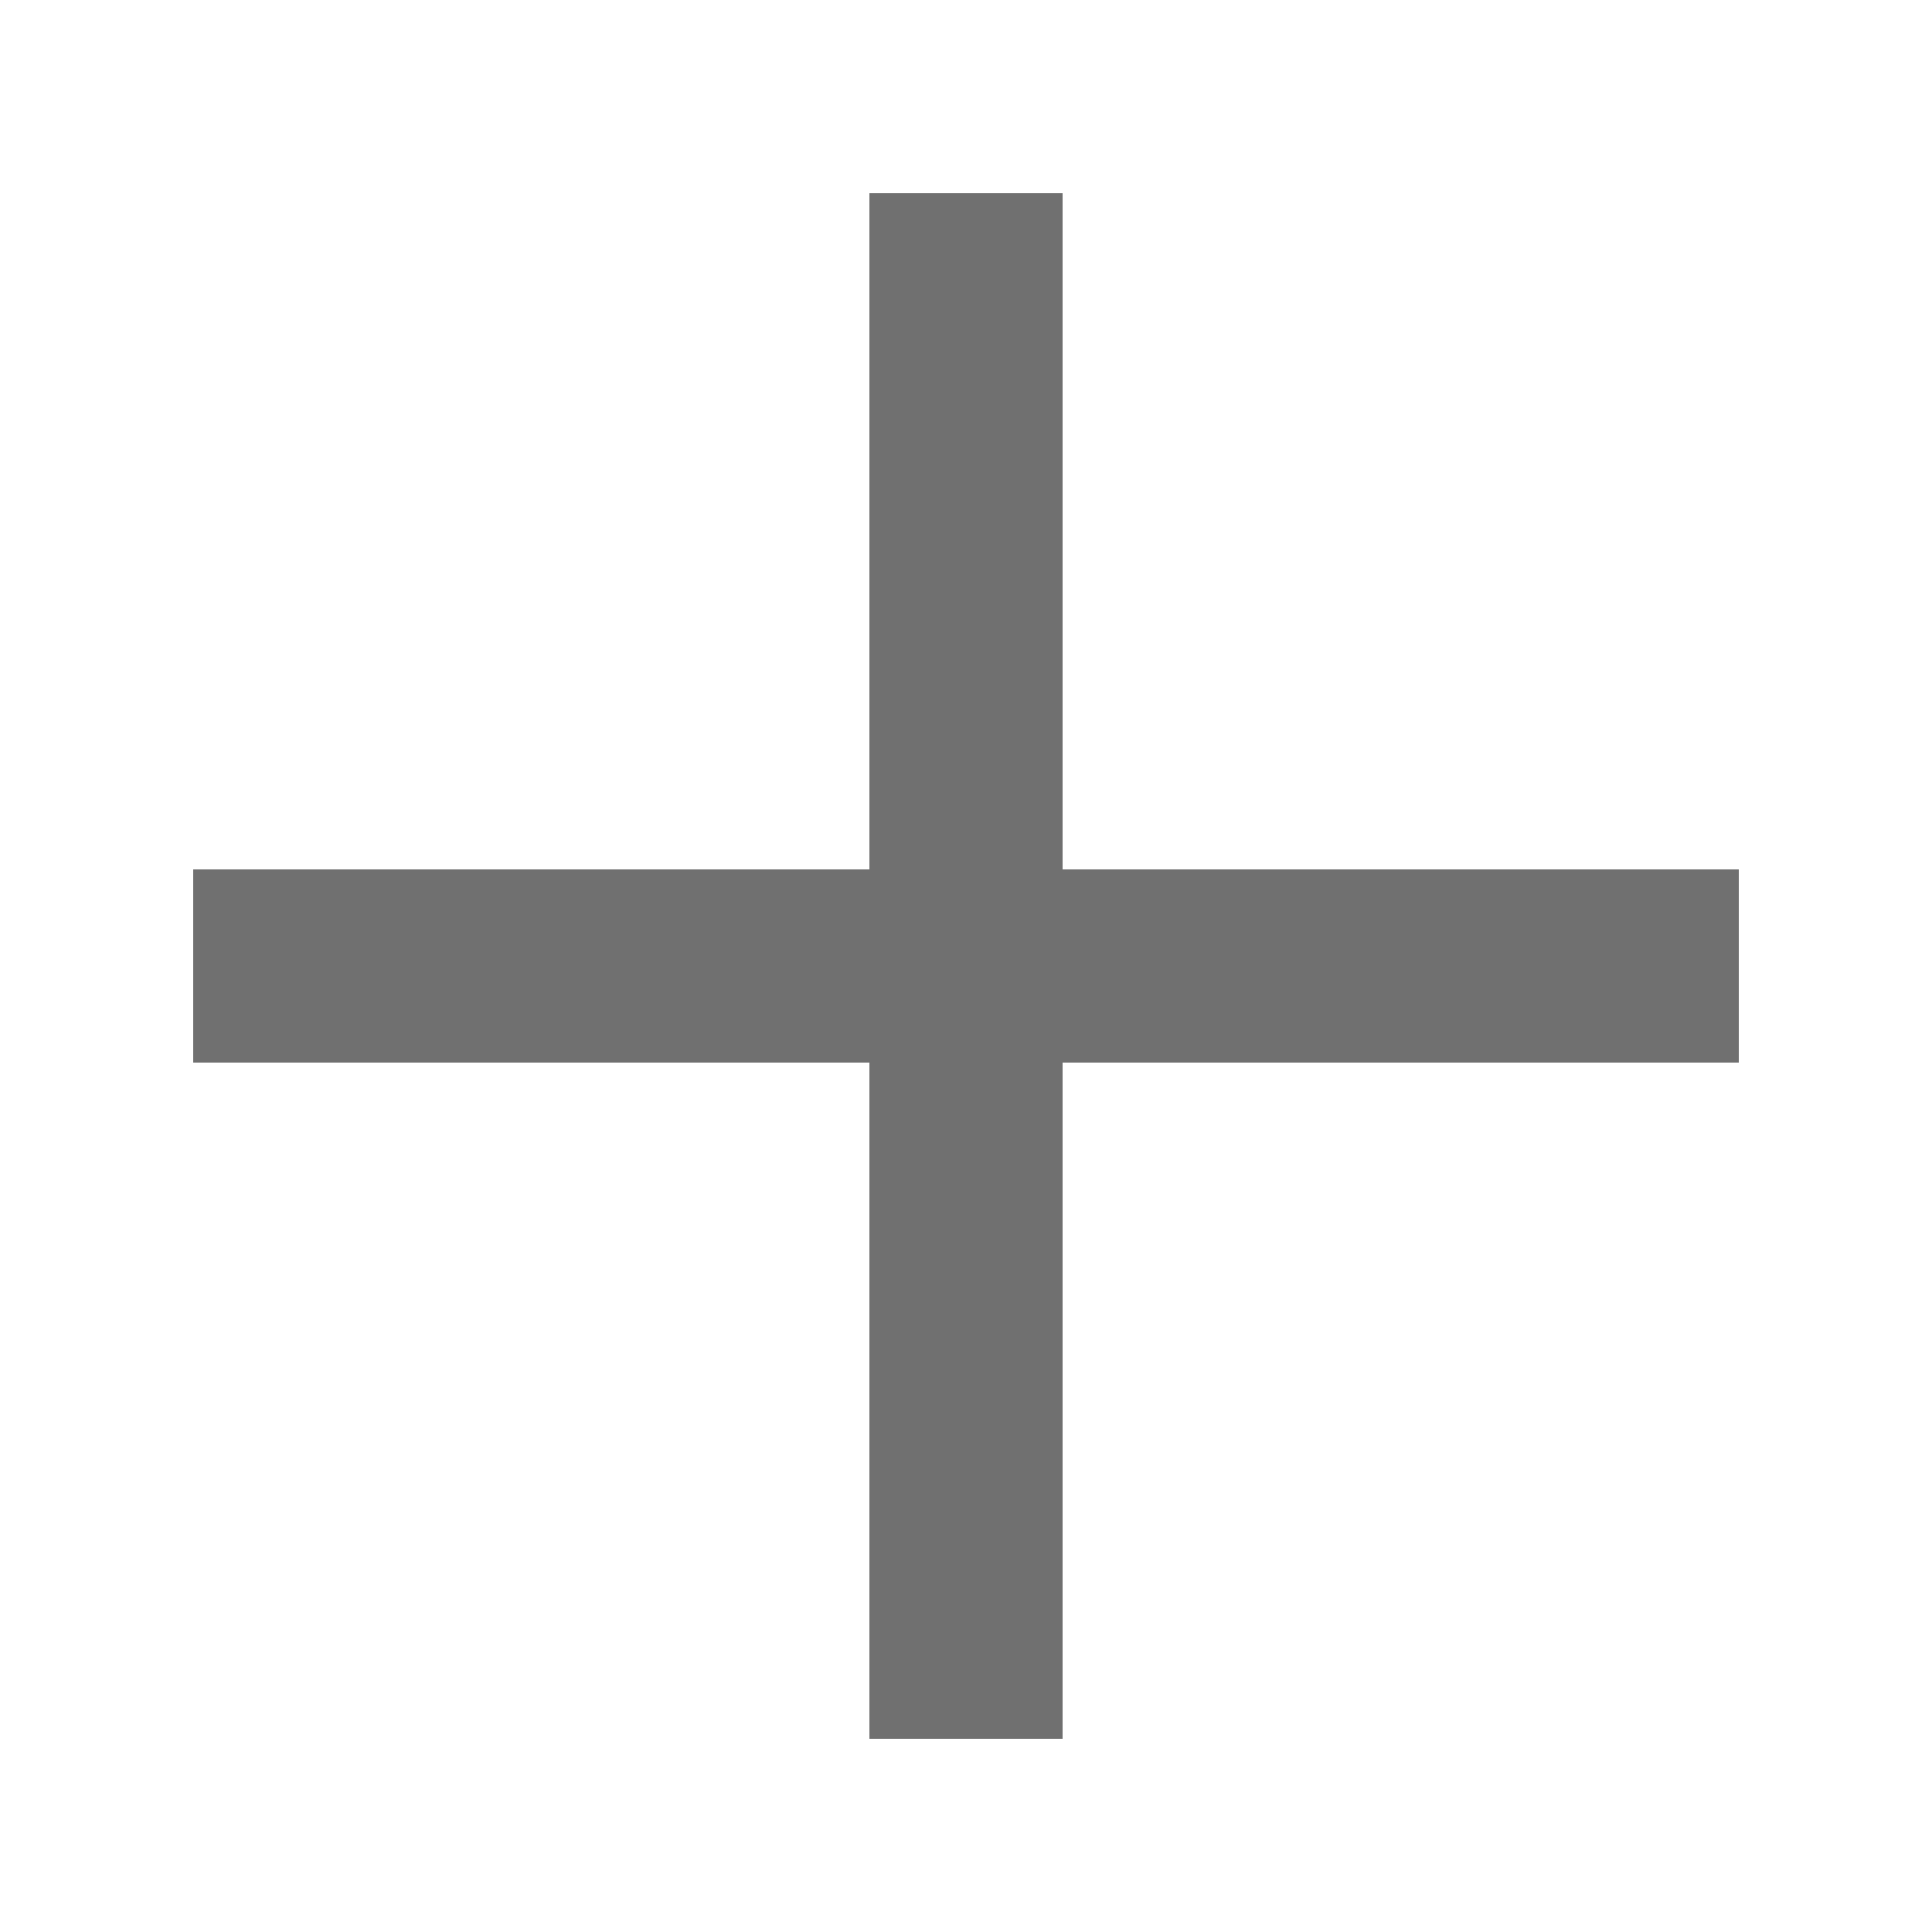
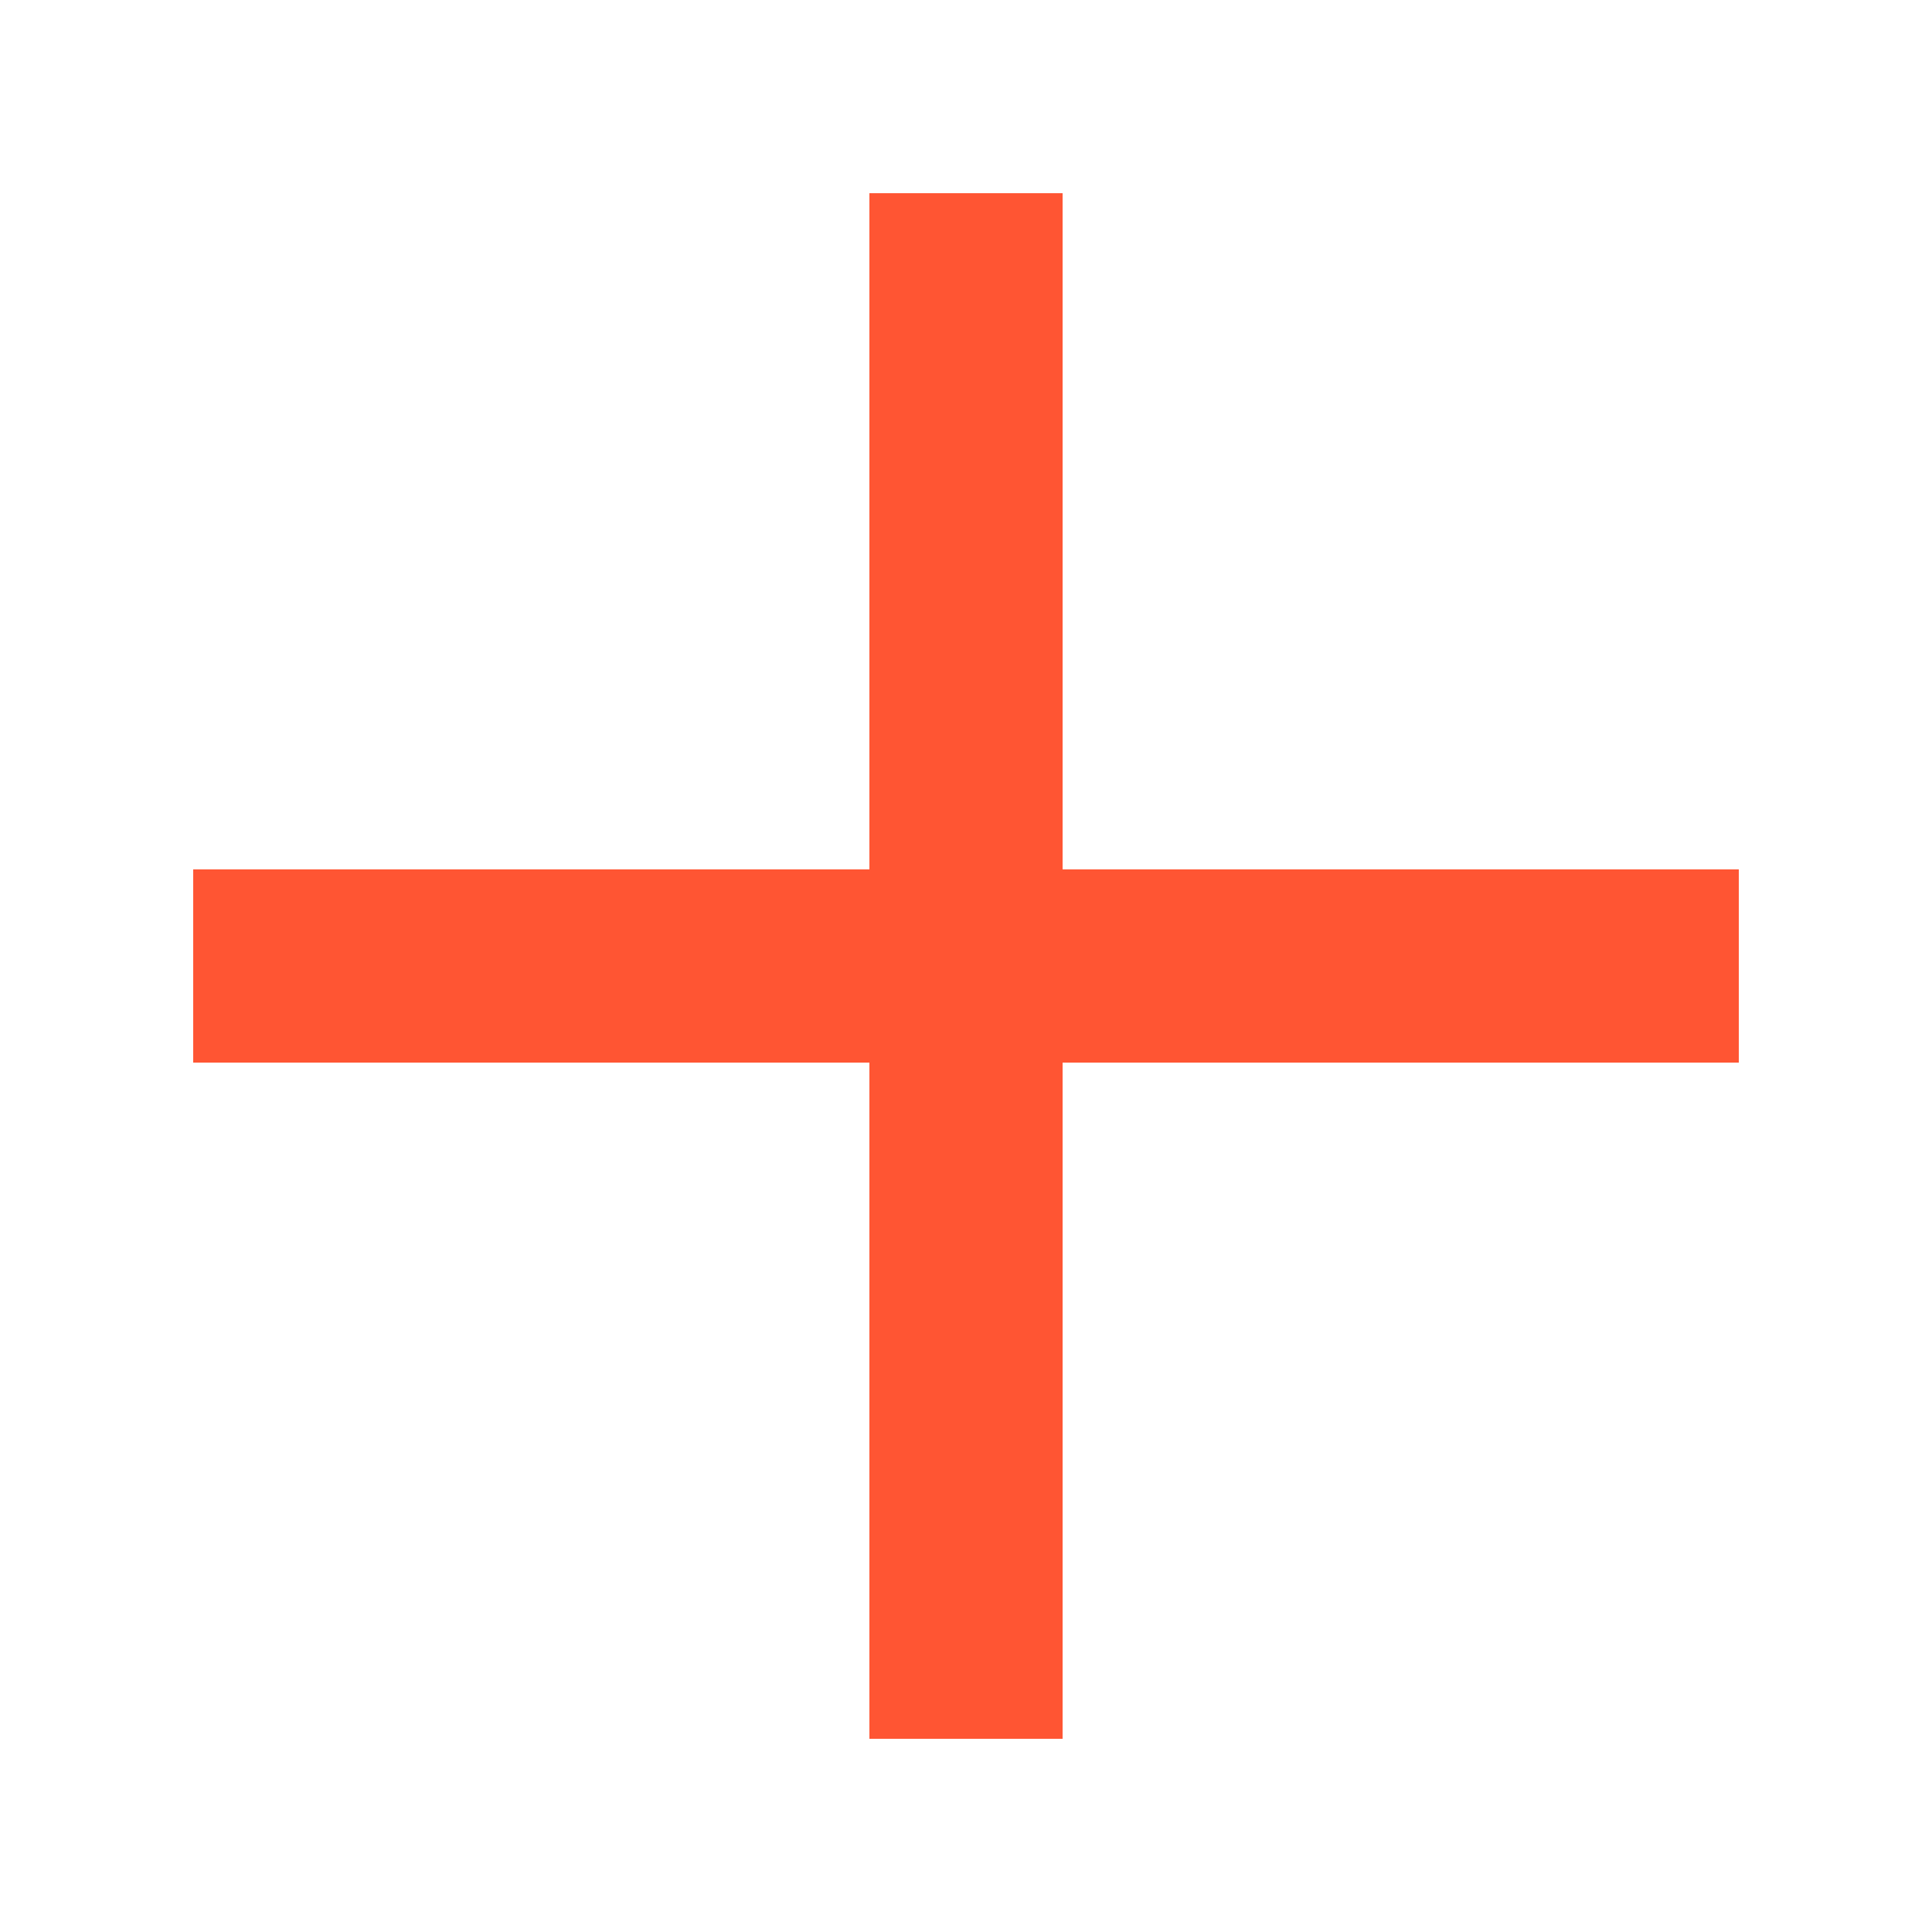
- <svg xmlns="http://www.w3.org/2000/svg" id="ic-add" width="20" height="20" viewBox="0 0 20 20">
-   <defs>
-     <style type="text/css">
-             .cls-1{fill:#707070}.cls-2{fill:none}
-         </style>
-   </defs>
-   <path id="Path_18916" d="M18 9h-7V2H9v7H2v2h7v7h2v-7h7z" class="cls-1" data-name="Path 18916" />
-   <path id="Rectangle_4529" d="M0 0h20v20H0z" class="cls-2" data-name="Rectangle 4529" />
+ <svg xmlns="http://www.w3.org/2000/svg" version="1.1" id="ic-add" x="0px" y="0px" viewBox="0 0 20 20" style="enable-background:new 0 0 20 20;" xml:space="preserve">
+   <style type="text/css">
+ 	.st0{fill:#FF5533;}
+ 	.st1{fill:none;}
+ </style>
+   <path id="Path_18916" class="st0" d="M18,9h-7V2H9v7H2v2h7v7h2v-7h7V9z" />
+   <path id="Rectangle_4529" class="st1" d="M0,0h20v20H0V0z" />
</svg>
